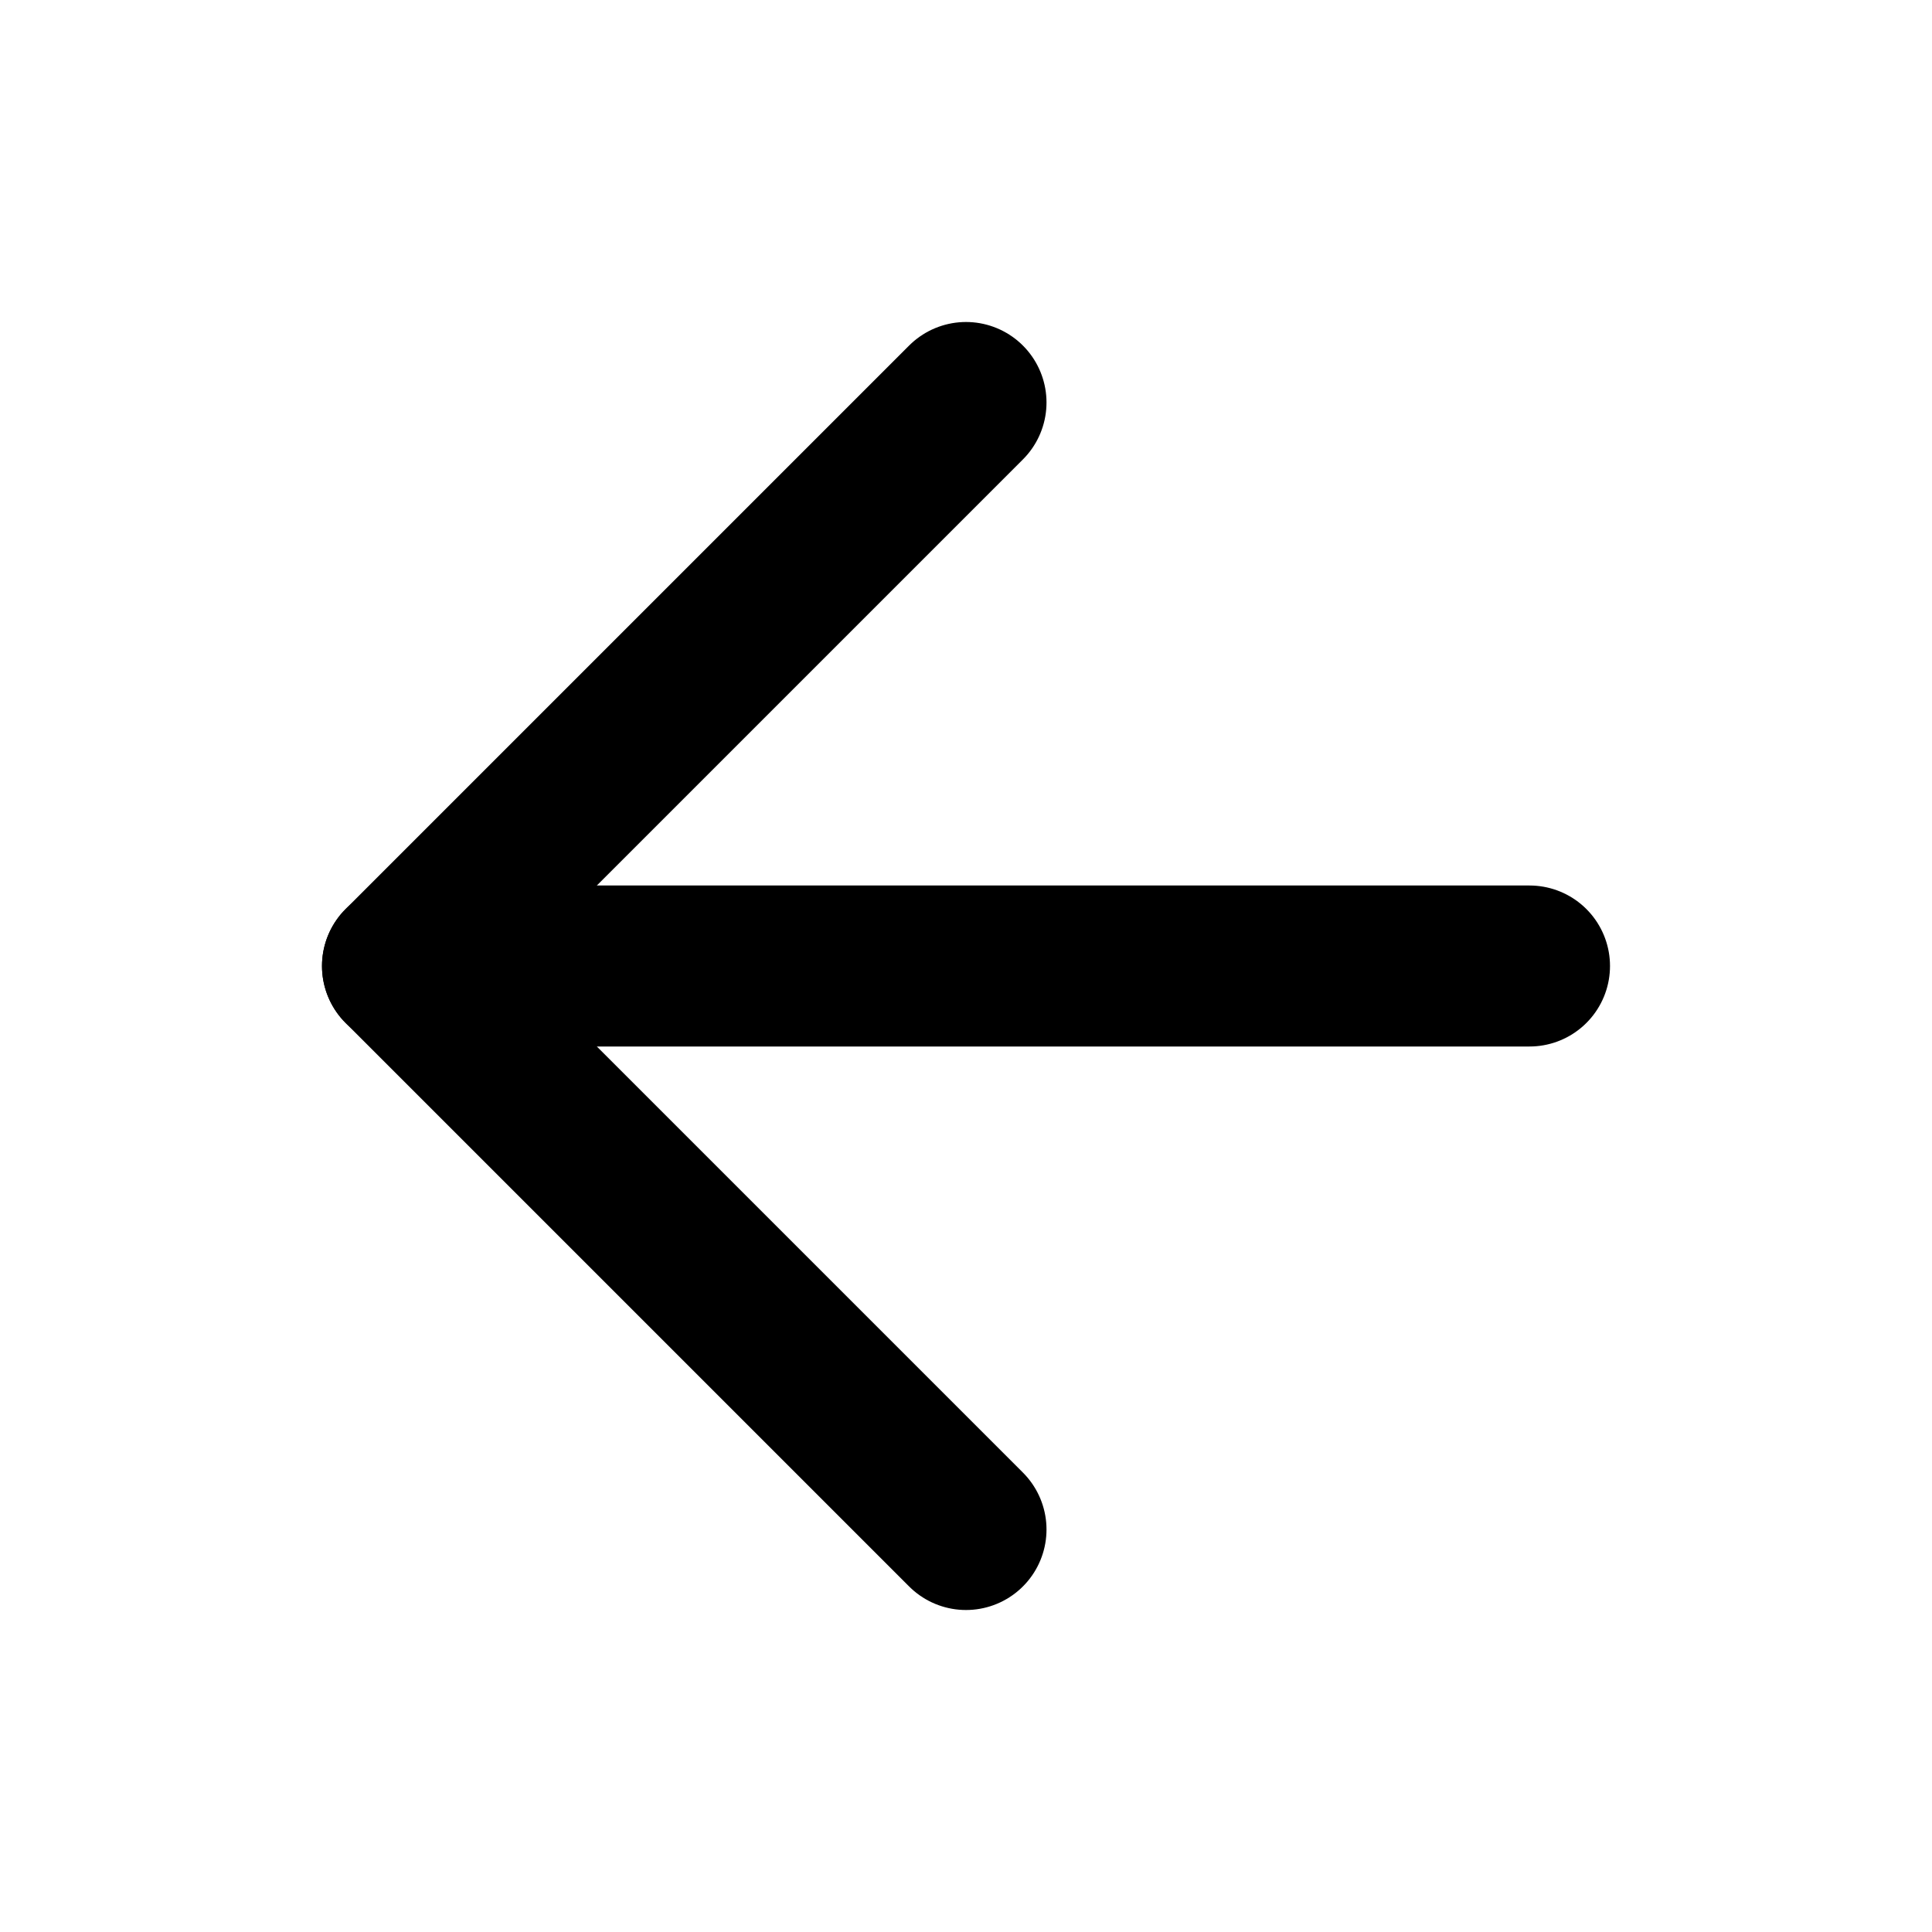
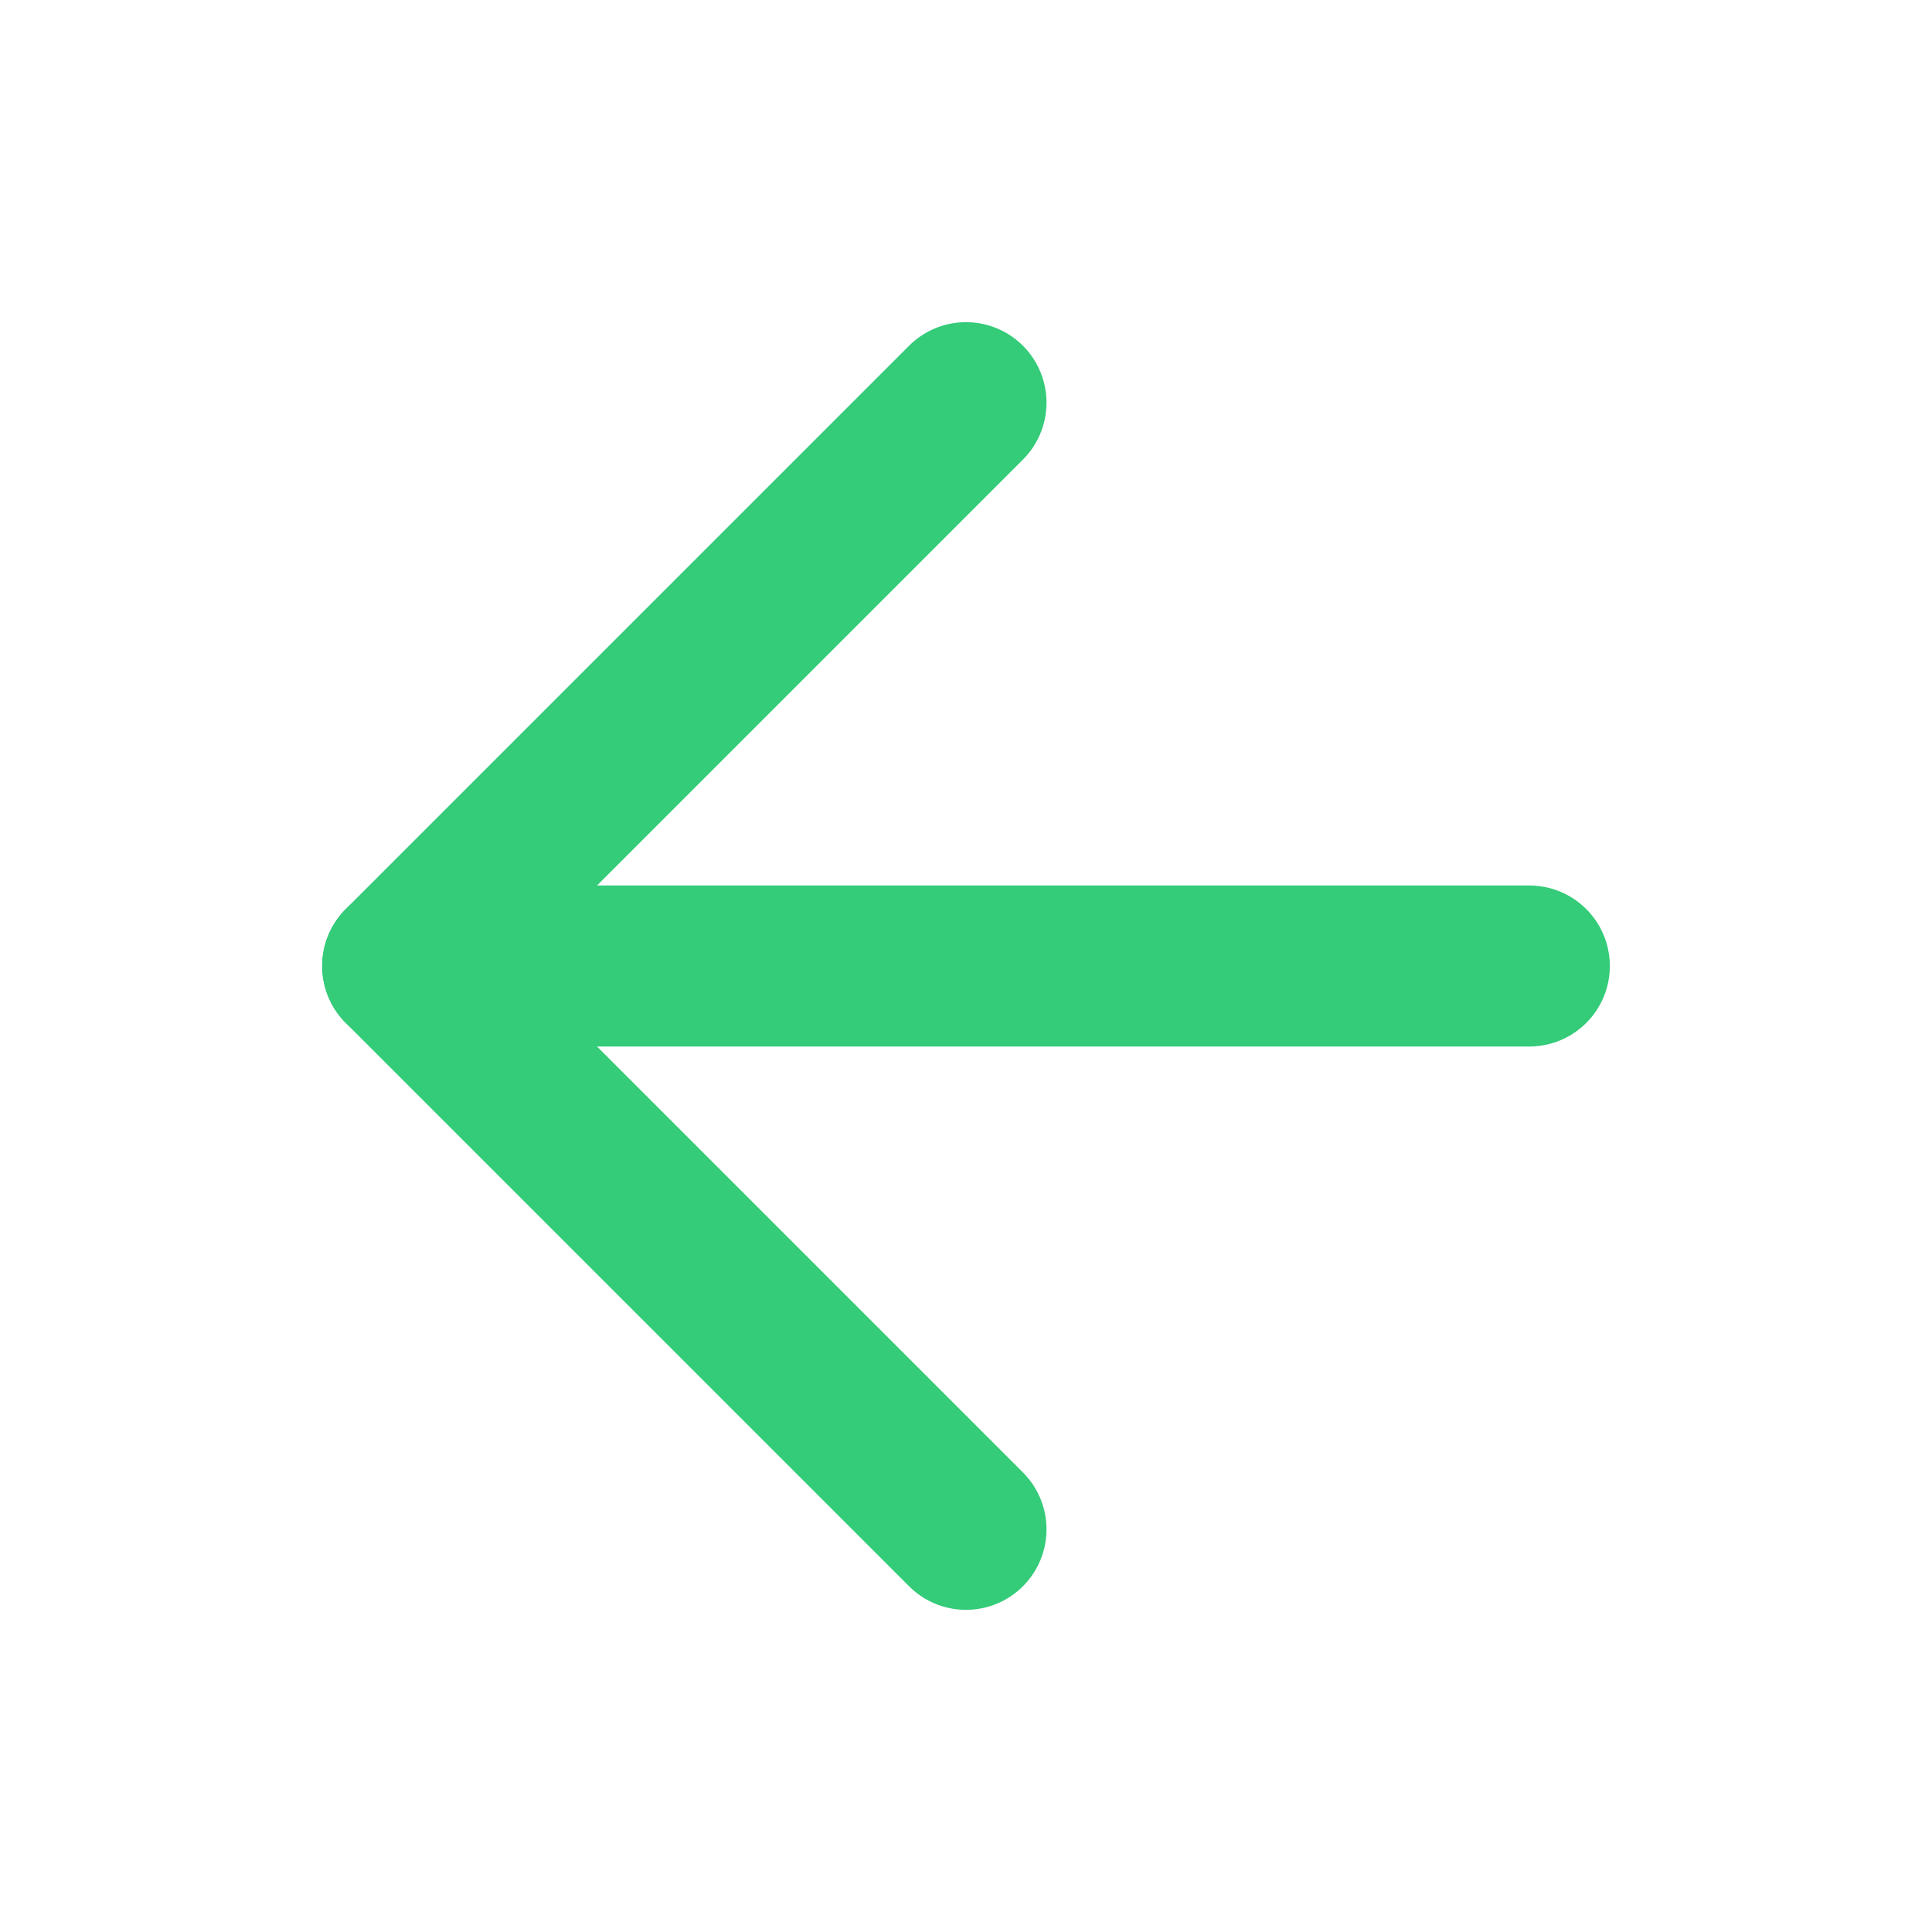
- <svg xmlns="http://www.w3.org/2000/svg" width="24" height="24" viewBox="0 0 24 24" fill="none" stroke="currentColor" stroke-width="2" stroke-linecap="round" stroke-linejoin="round" class="feather feather-arrow-left">
-   <line x1="19" y1="12" x2="5" y2="12" />
-   <polyline points="12 19 5 12 12 5" />
+ <svg xmlns="http://www.w3.org/2000/svg" width="20pt" height="20pt" viewBox="0 0 20 20" version="1.1">
+   <g id="surface1">
+     <path style="fill:none;stroke-width:2;stroke-linecap:round;stroke-linejoin:round;stroke:rgb(20.392%,79.608%,47.451%);stroke-opacity:1;stroke-miterlimit:4;" d="M 18.998 12 L 5.002 12 " transform="matrix(0.833333,0,0,0.833333,0,0)" />
+     <path style="fill:none;stroke-width:2;stroke-linecap:round;stroke-linejoin:round;stroke:rgb(20.392%,79.608%,47.451%);stroke-opacity:1;stroke-miterlimit:4;" d="M 12 18.998 L 5.002 12 L 12 5.002 " transform="matrix(0.833333,0,0,0.833333,0,0)" />
+   </g>
</svg>
